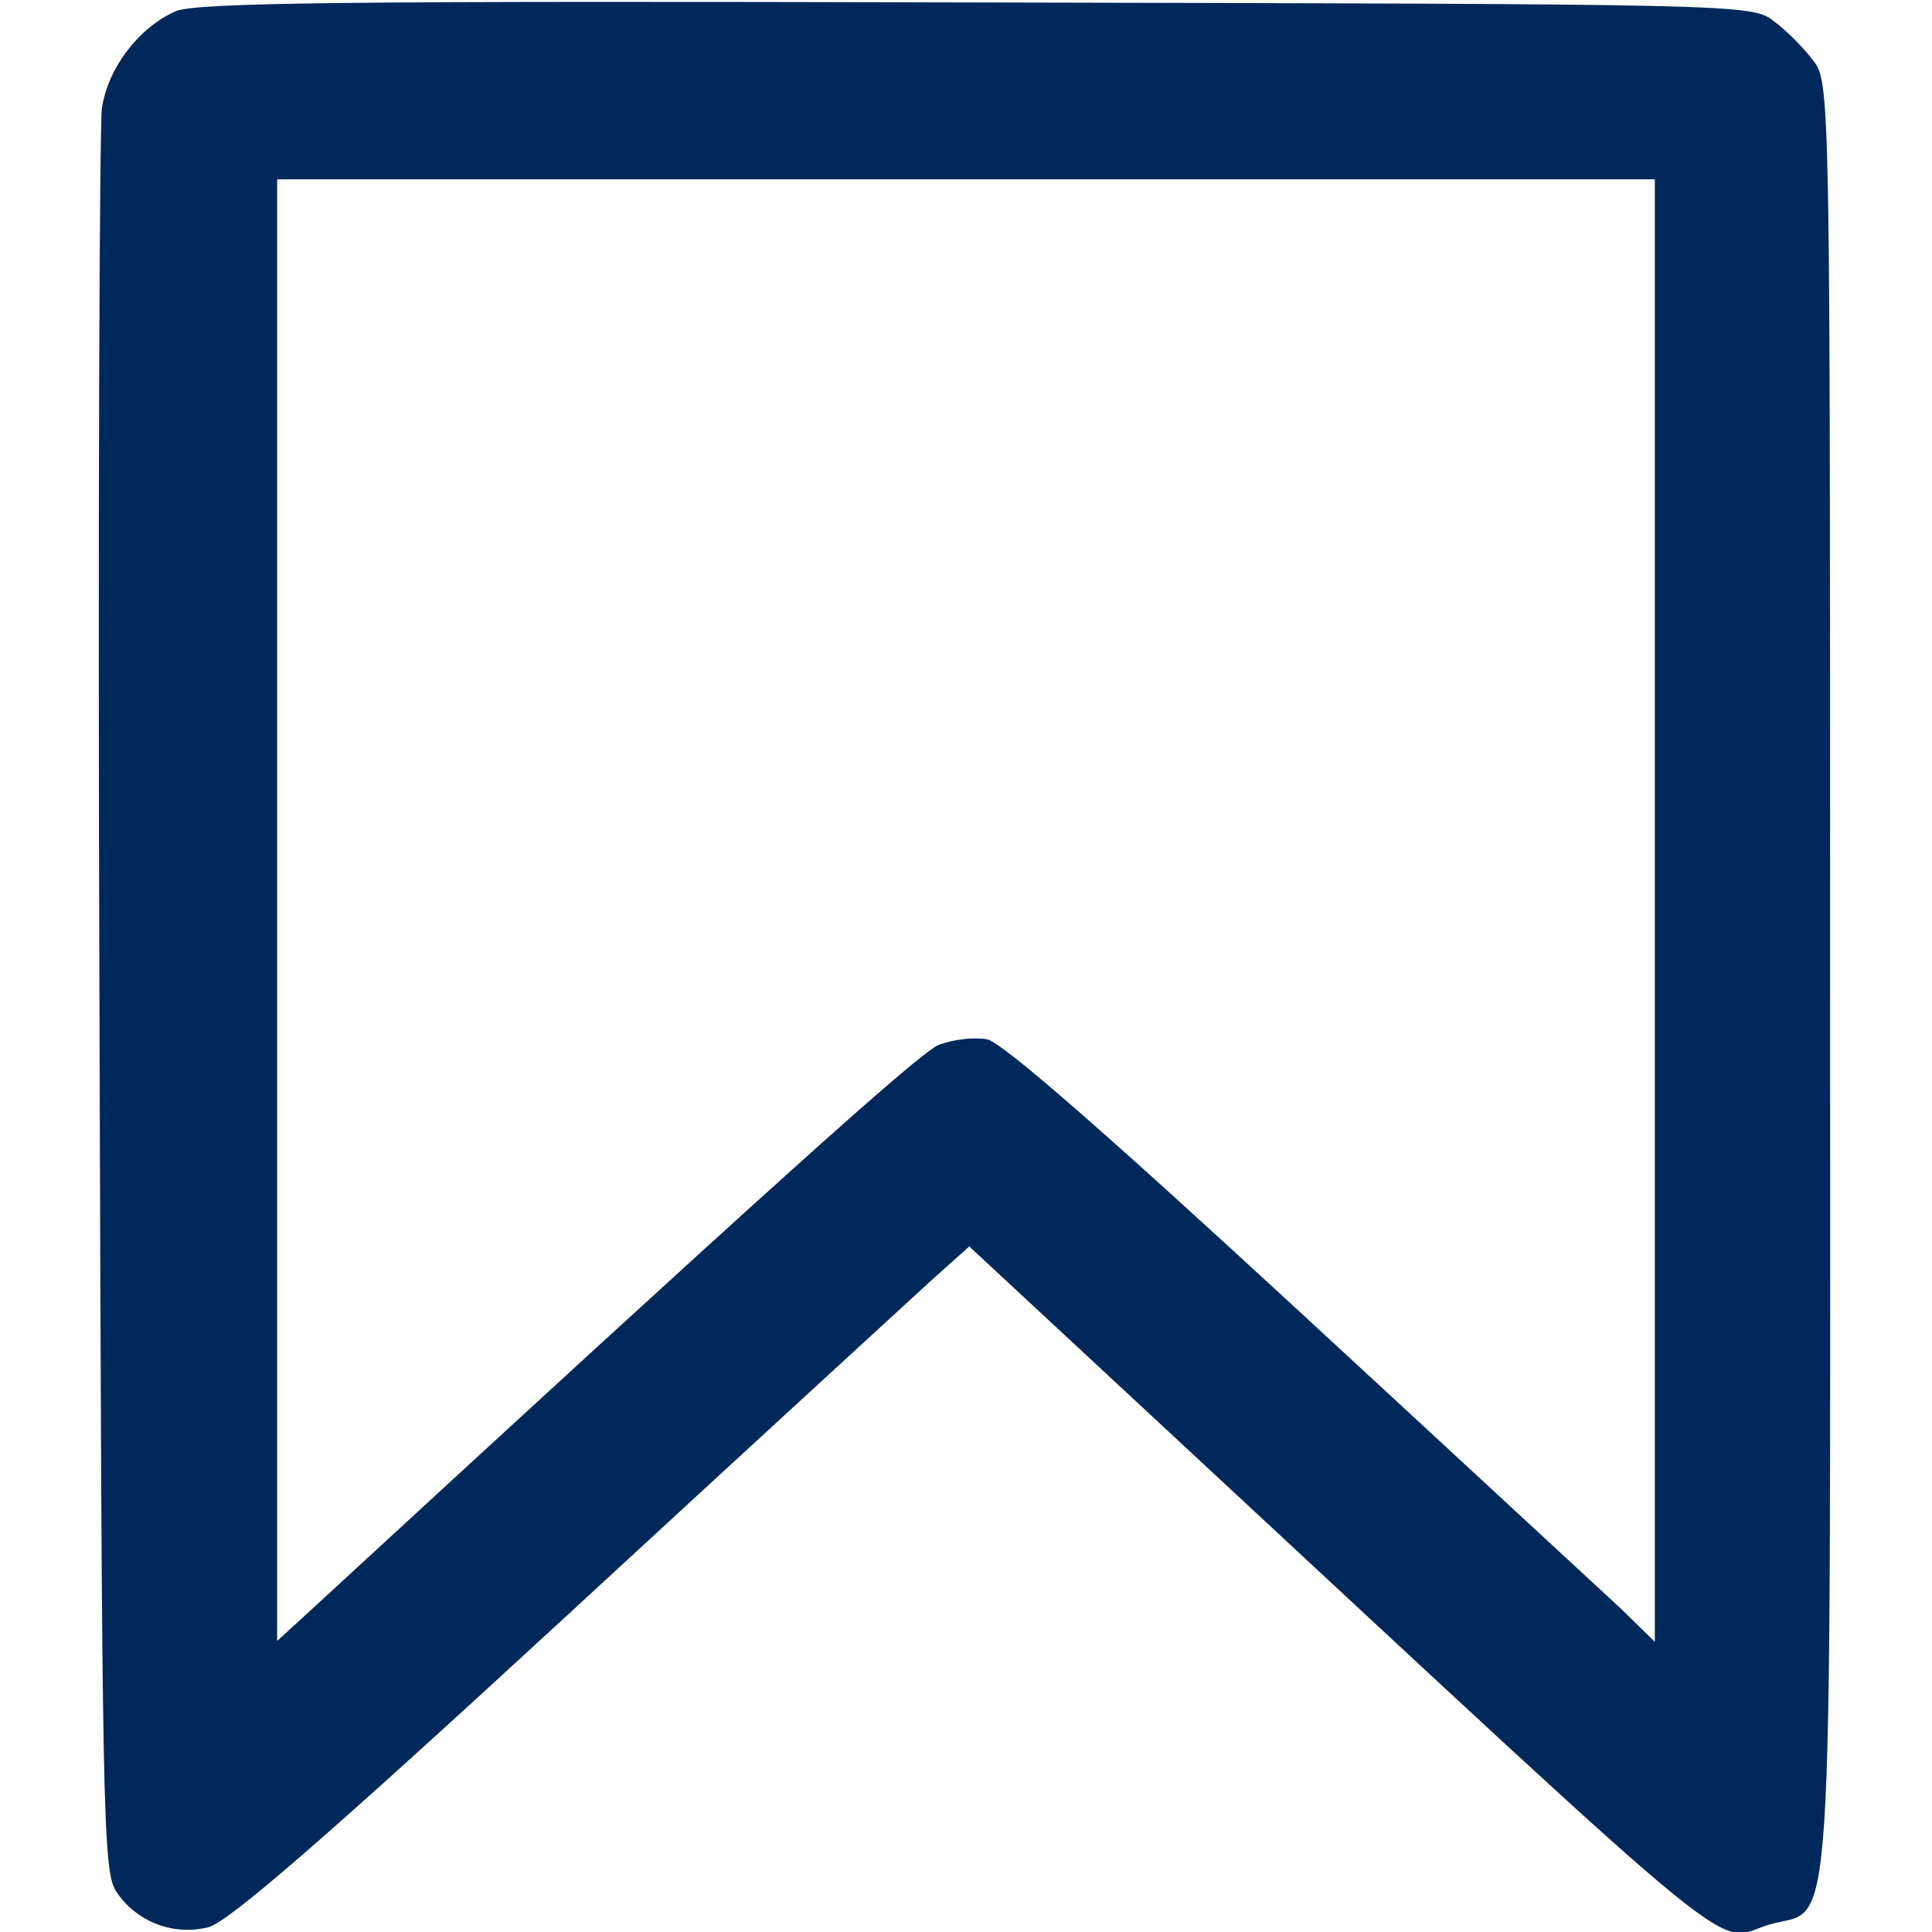
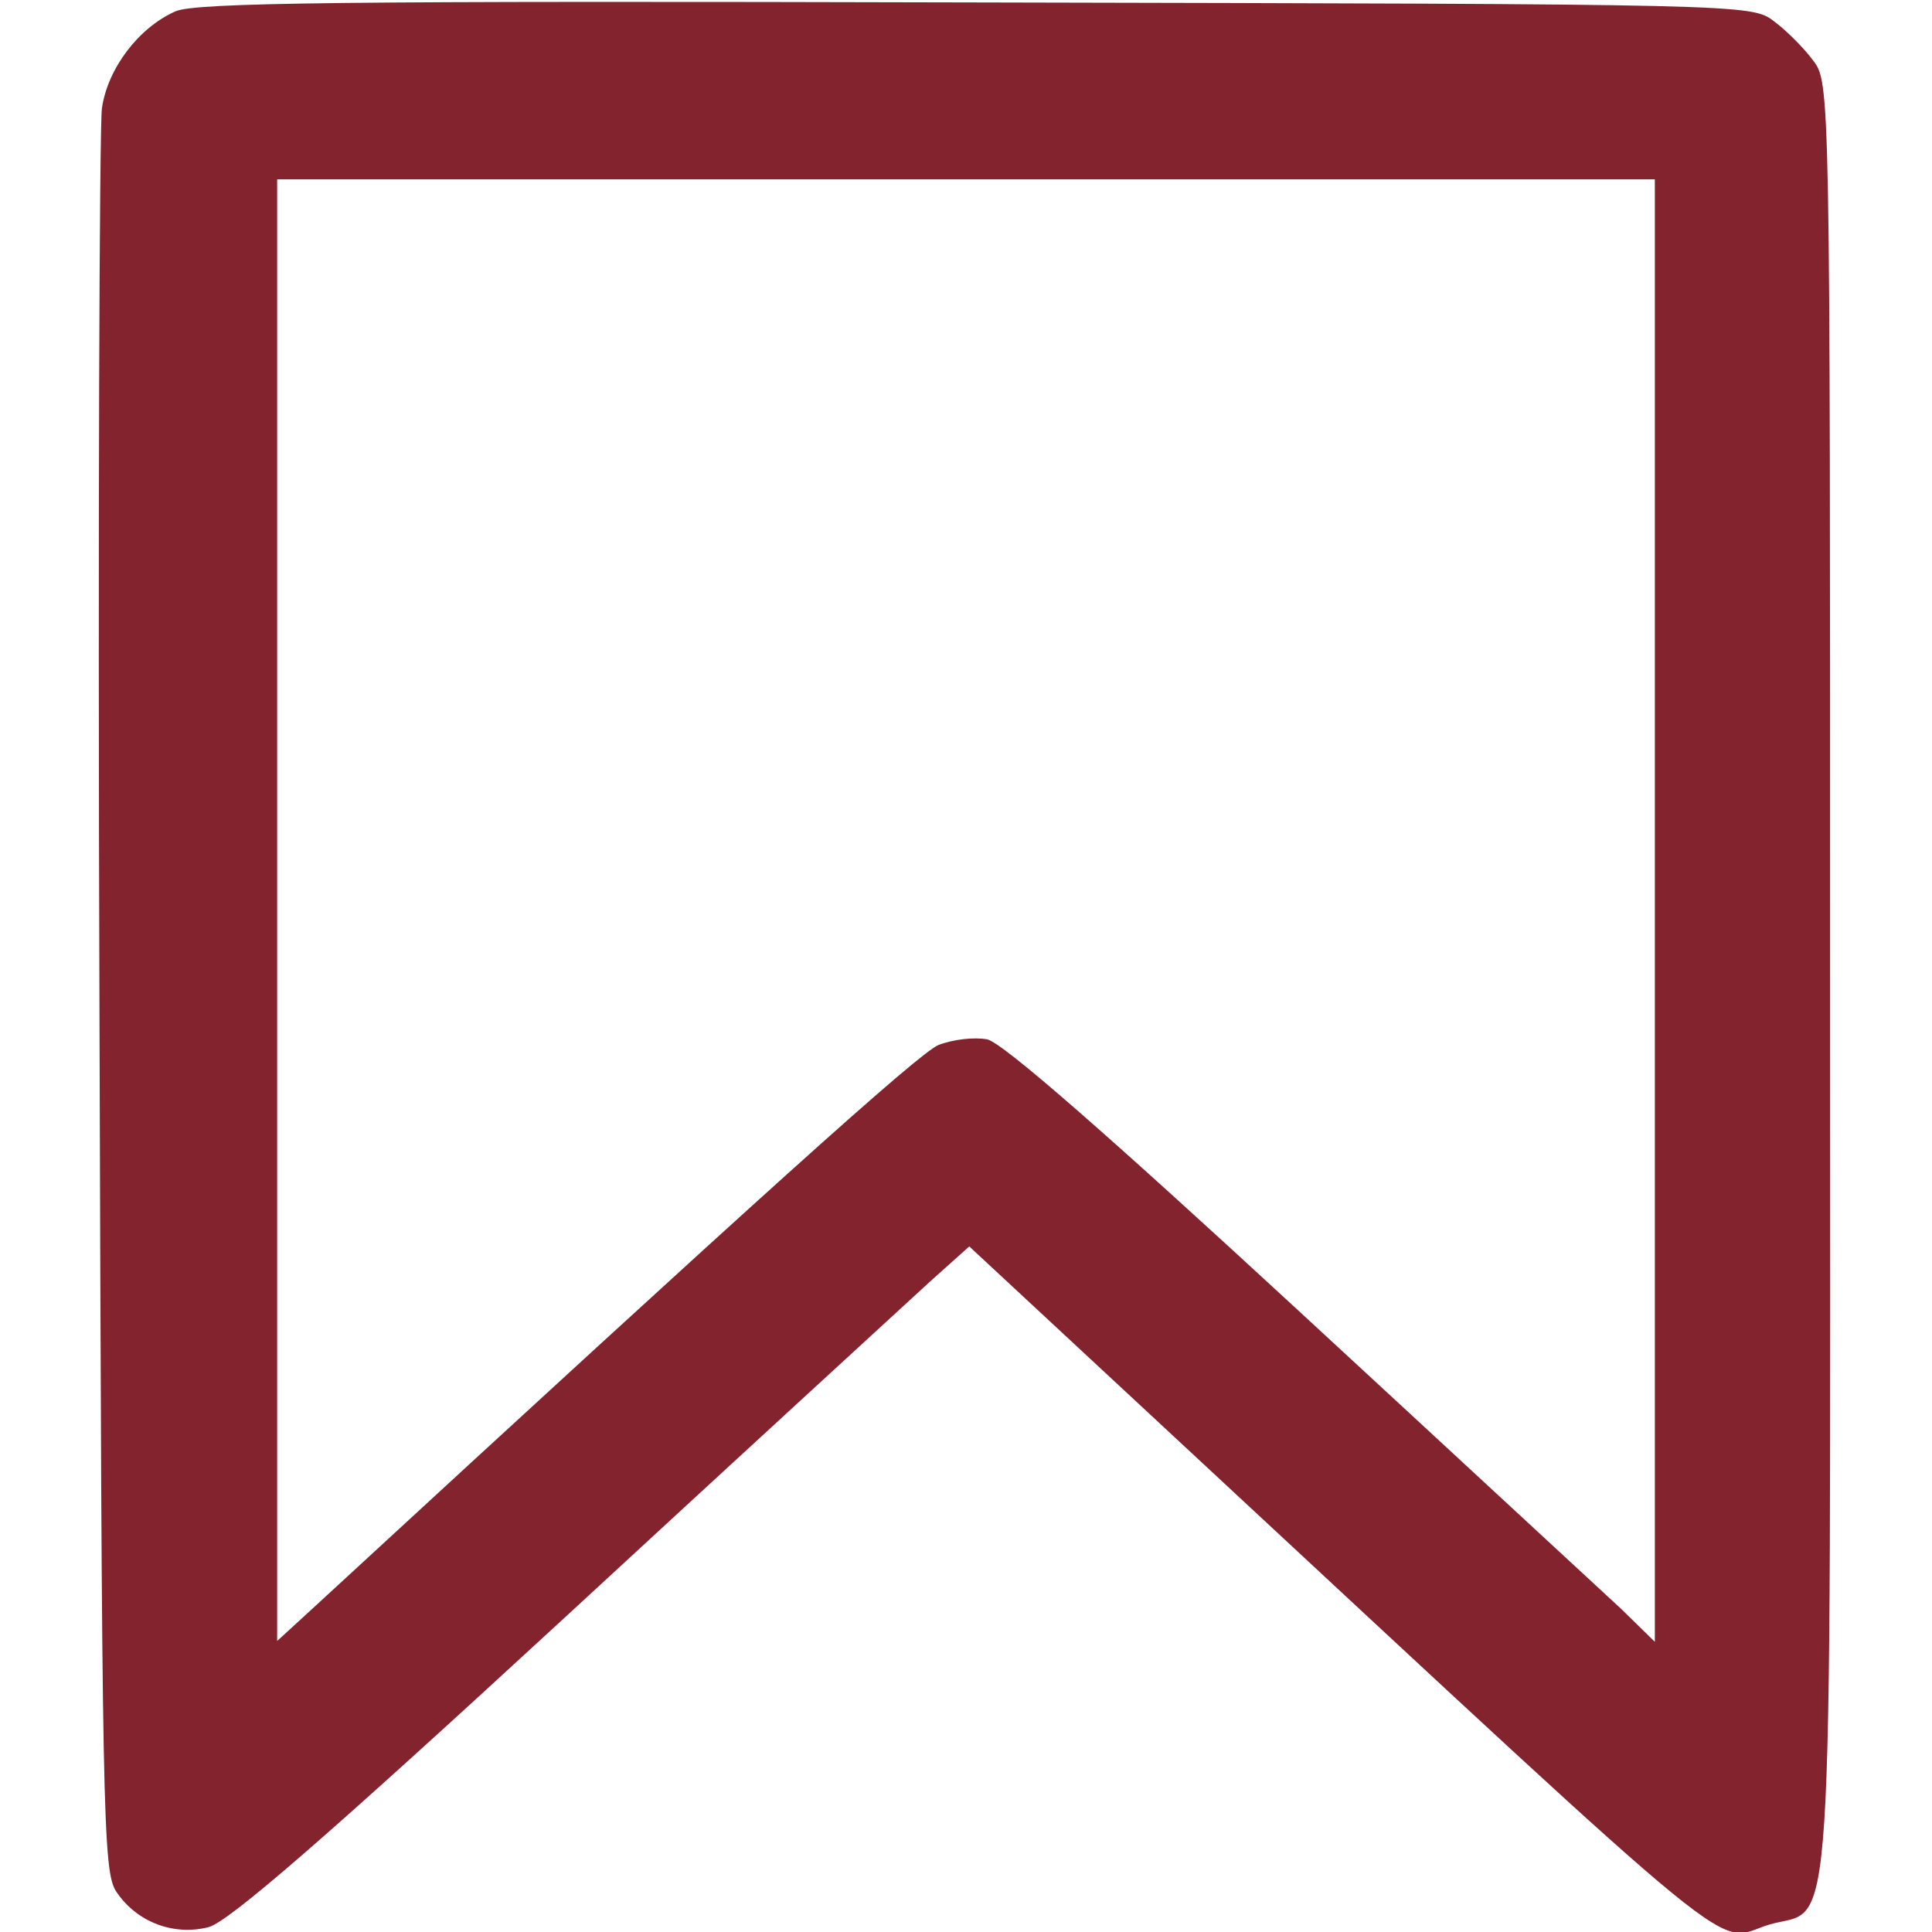
<svg xmlns="http://www.w3.org/2000/svg" version="1.0" width="30px" height="30px" viewBox="0 0 213 237" preserveAspectRatio="xMidYMid meet">
-   <g transform="translate(0,237) scale(0.1,-0.1)" fill="rgb(0, 40, 90)" stroke="none">
+   <g transform="translate(0,237) scale(0.1,-0.1)" fill="#83232E" stroke="none">
    <path d="M95 2356 c-45 -20 -83 -70 -90 -119 -3 -23 -5 -519 -3 -1102 3 -1001 4 -1061 21 -1086 25 -37 70 -54 113 -43 25 7 143 109 436 379 221 204 423 389 449 413 l48 43 268 -249 c703 -653 644 -604 713 -583 81 24 75 -72 75 1162 0 1093 0 1098 -21 1125 -11 15 -33 37 -48 48 -27 21 -35 21 -979 23 -776 2 -958 0 -982 -11z m1815 -1103 l0 -897 -42 41 c-24 22 -202 187 -396 366 -233 215 -362 328 -381 332 -16 3 -42 0 -60 -7 -25 -11 -215 -182 -763 -687 l-48 -44 0 897 0 896 845 0 845 0 0 -897z" />
  </g>
</svg>
